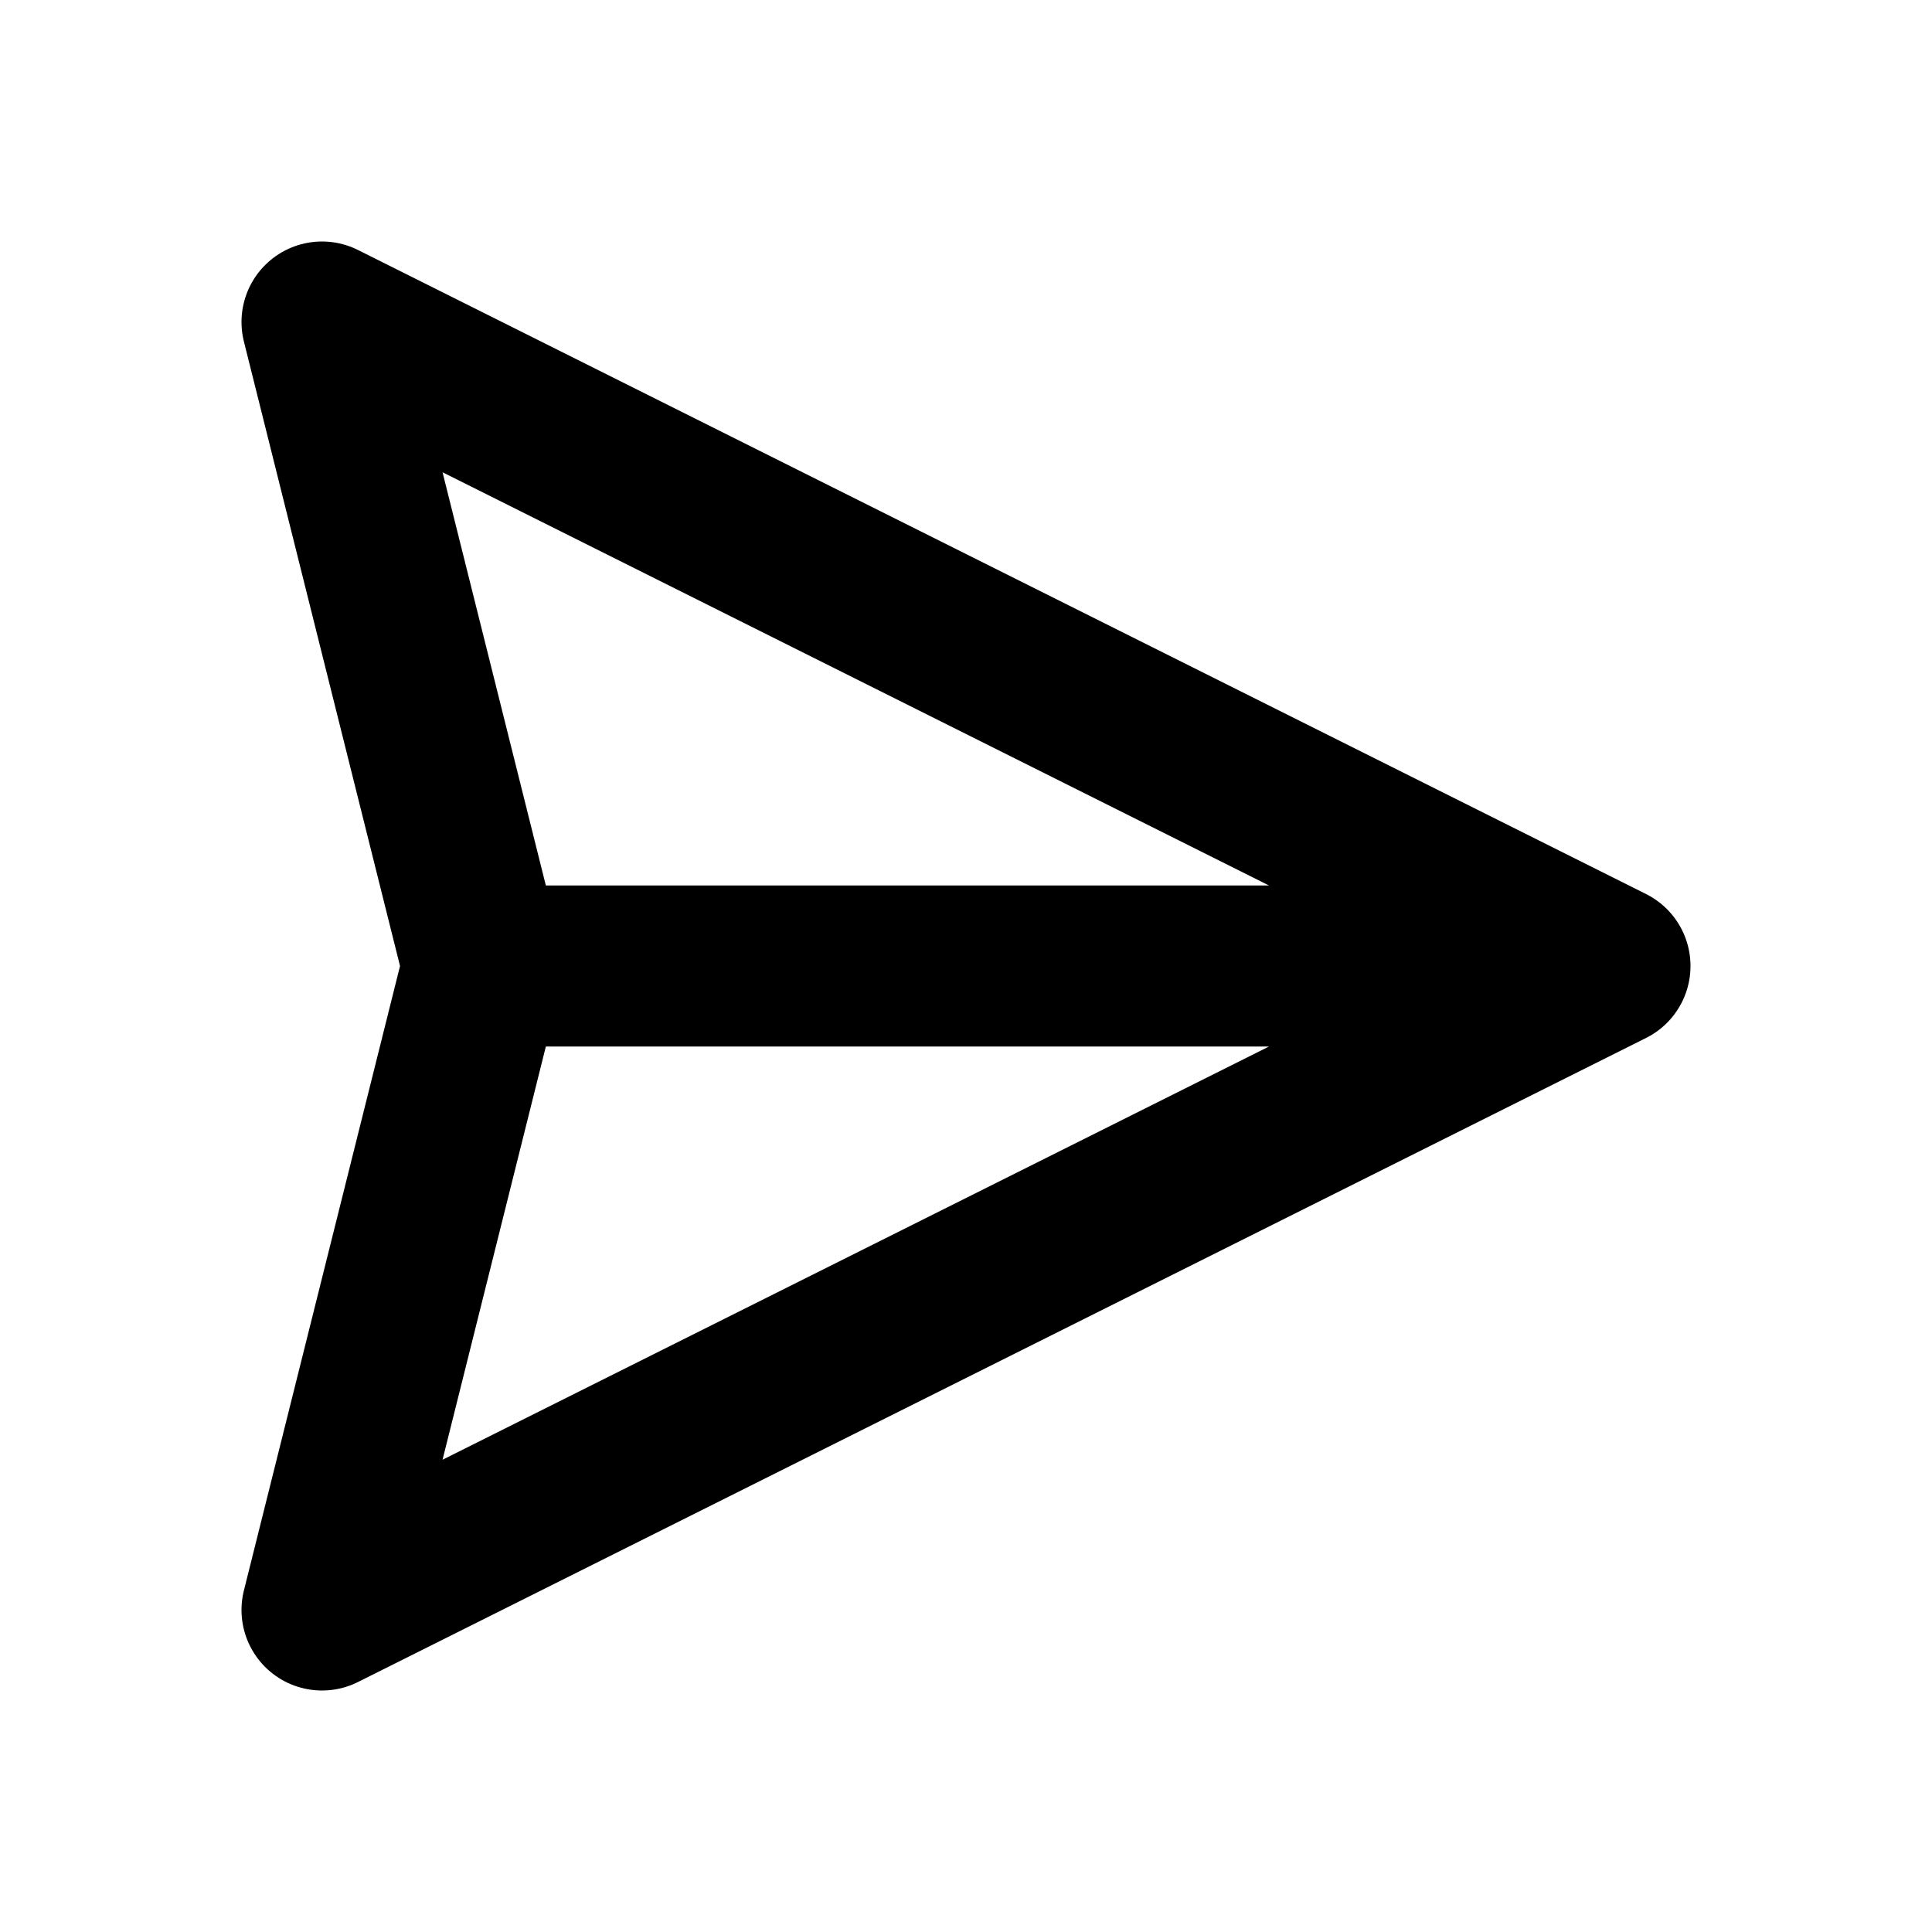
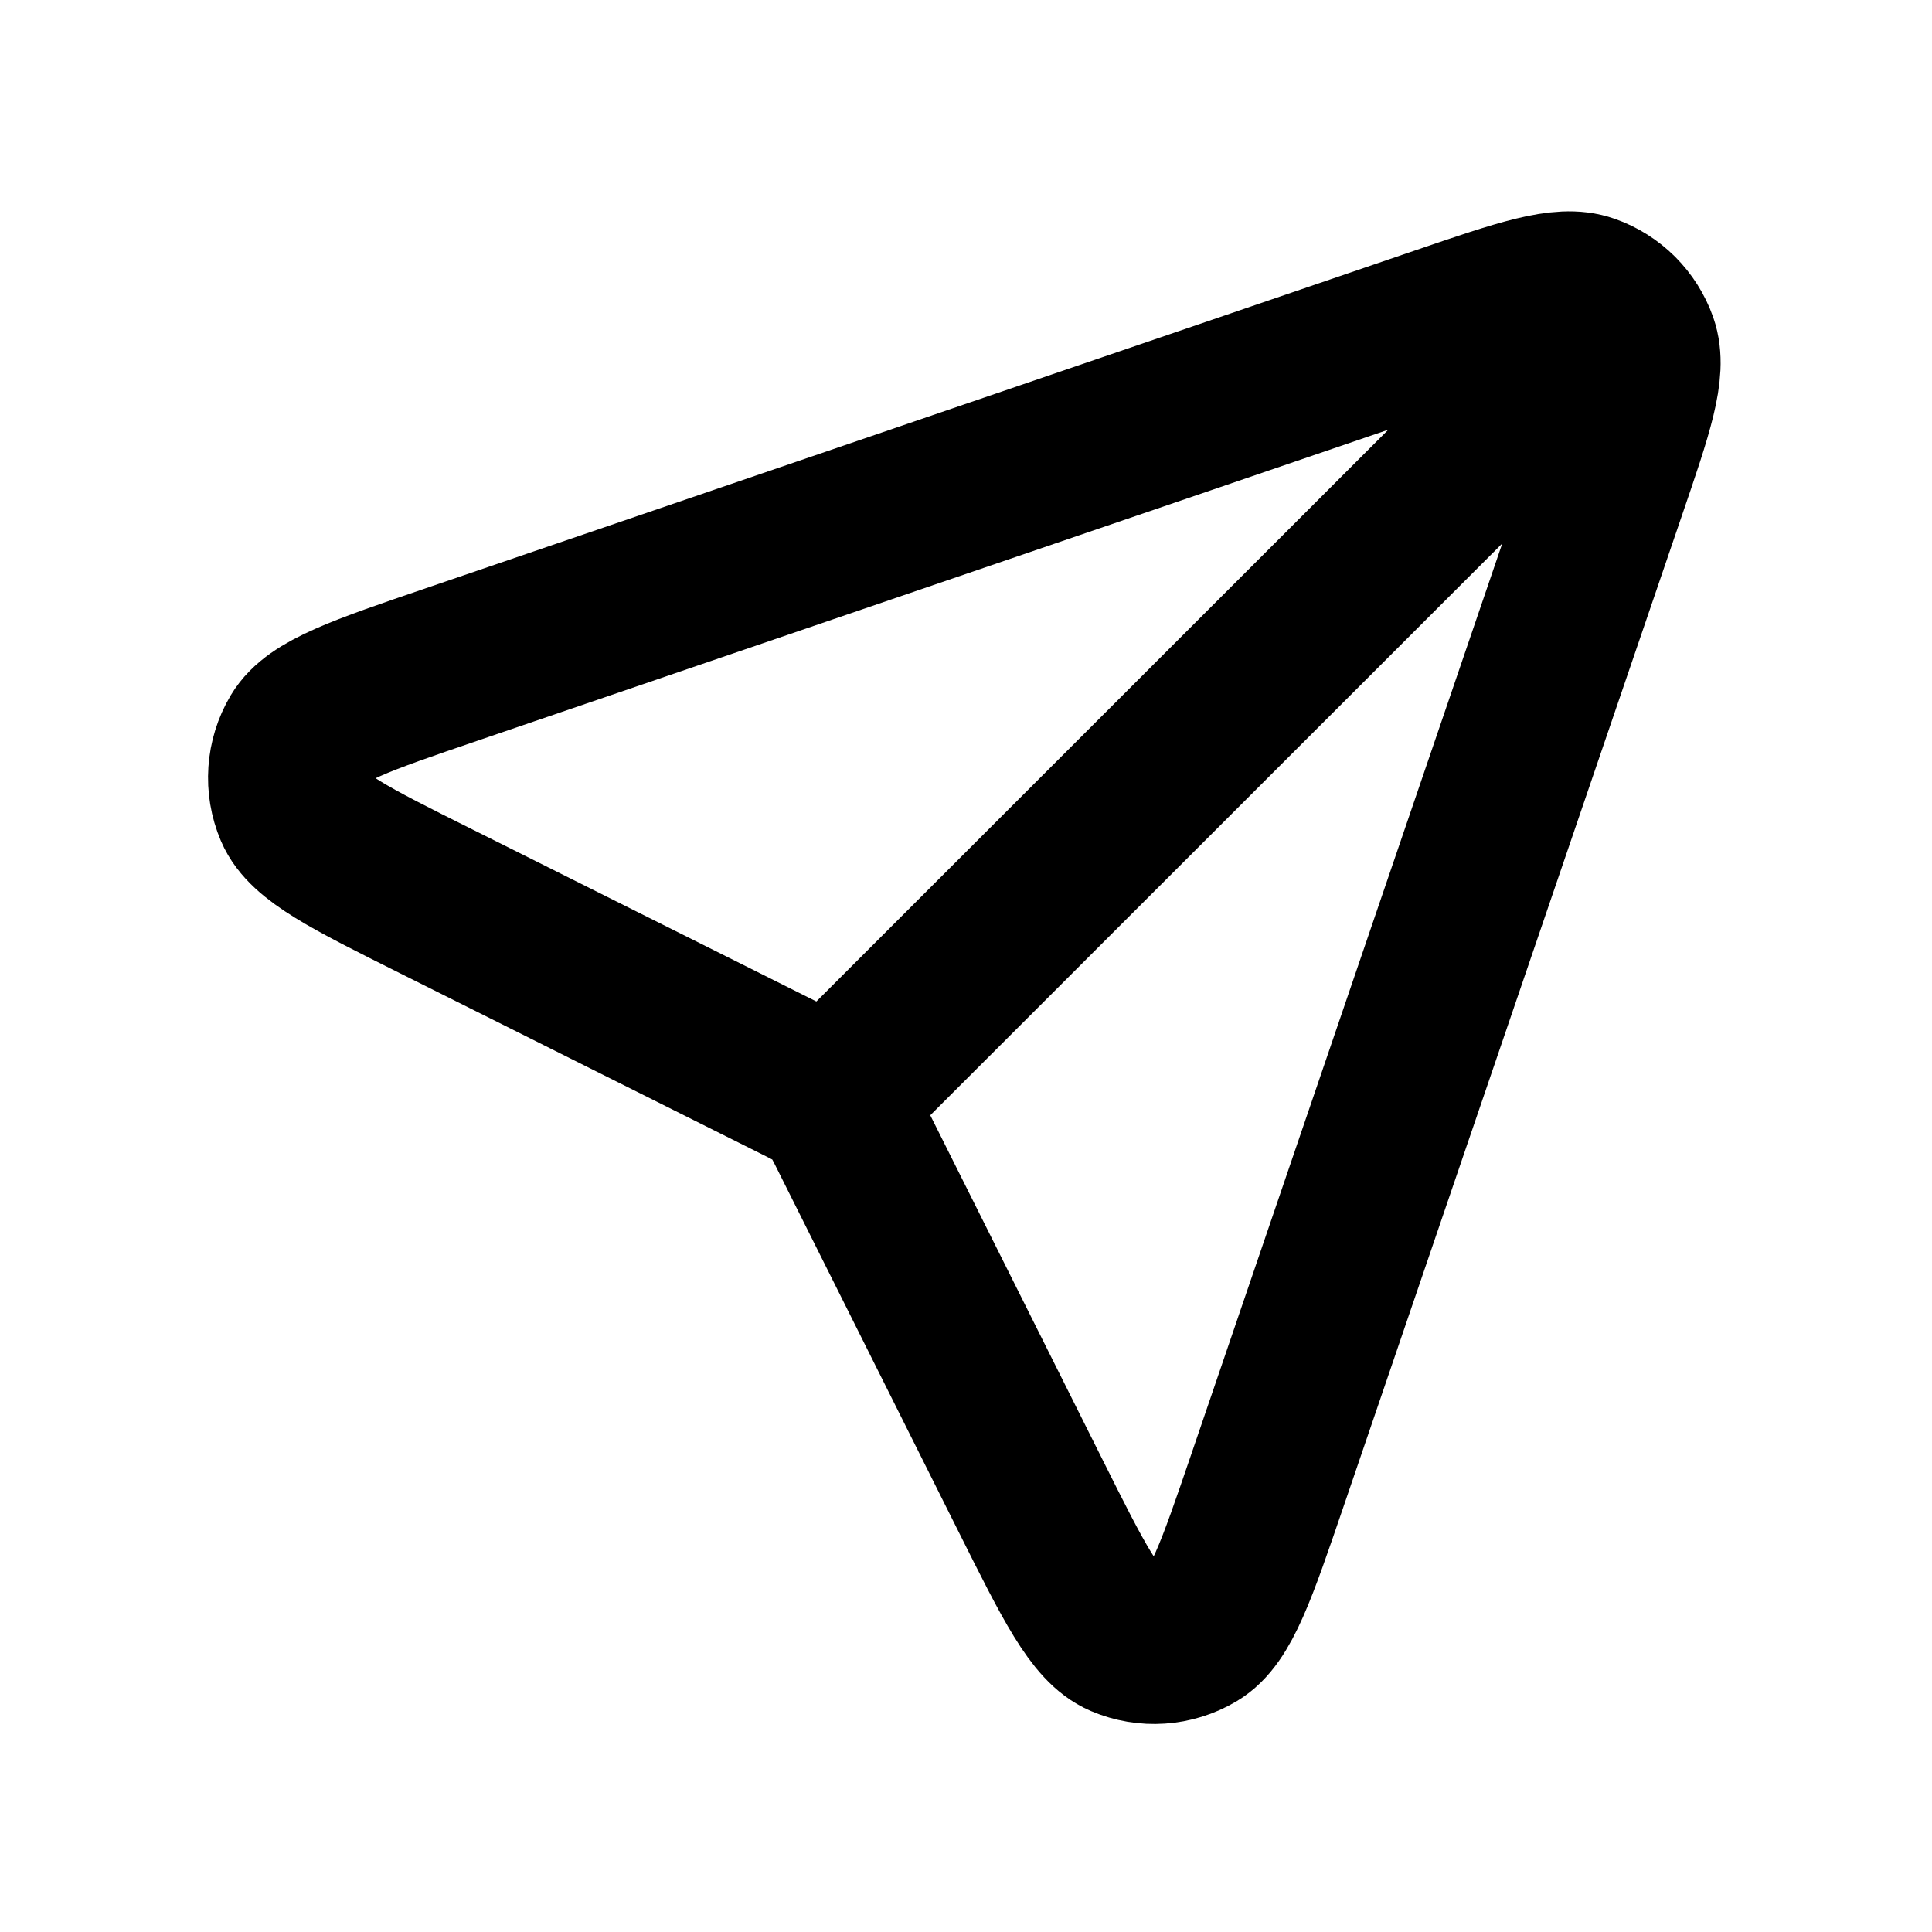
<svg xmlns="http://www.w3.org/2000/svg" width="800px" height="800px" viewBox="0 0 24 24" fill="none">
-   <g id="SVGRepo_bgCarrier" stroke-width="0" />
-   <g id="SVGRepo_tracerCarrier" stroke-linecap="round" stroke-linejoin="round" />
-   <g id="SVGRepo_iconCarrier">
-     <path d="M20 12L4 4L6 12M20 12L4 20L6 12M20 12H6" stroke="#000000" stroke-width="2" stroke-linecap="round" stroke-linejoin="round" />
-   </g>
+   <path d="M10.301 13.695L20.102 3.897M10.579 14.136L12.802 18.58C13.339 19.654 13.607 20.192 13.946 20.336C14.239 20.461 14.575 20.438 14.849 20.275C15.165 20.087 15.359 19.518 15.747 18.382L19.946 6.084C20.285 5.094 20.453 4.599 20.338 4.271C20.237 3.986 20.013 3.762 19.728 3.662C19.401 3.546 18.905 3.715 17.915 4.053L5.618 8.252C4.481 8.64 3.913 8.834 3.725 9.15C3.562 9.424 3.539 9.76 3.664 10.054C3.808 10.392 4.345 10.661 5.419 11.197L9.864 13.42C10.041 13.508 10.13 13.553 10.206 13.612C10.274 13.664 10.335 13.725 10.388 13.793C10.447 13.87 10.491 13.959 10.579 14.136Z" stroke="#000000" stroke-width="2" stroke-linecap="round" stroke-linejoin="round" />
</svg>
